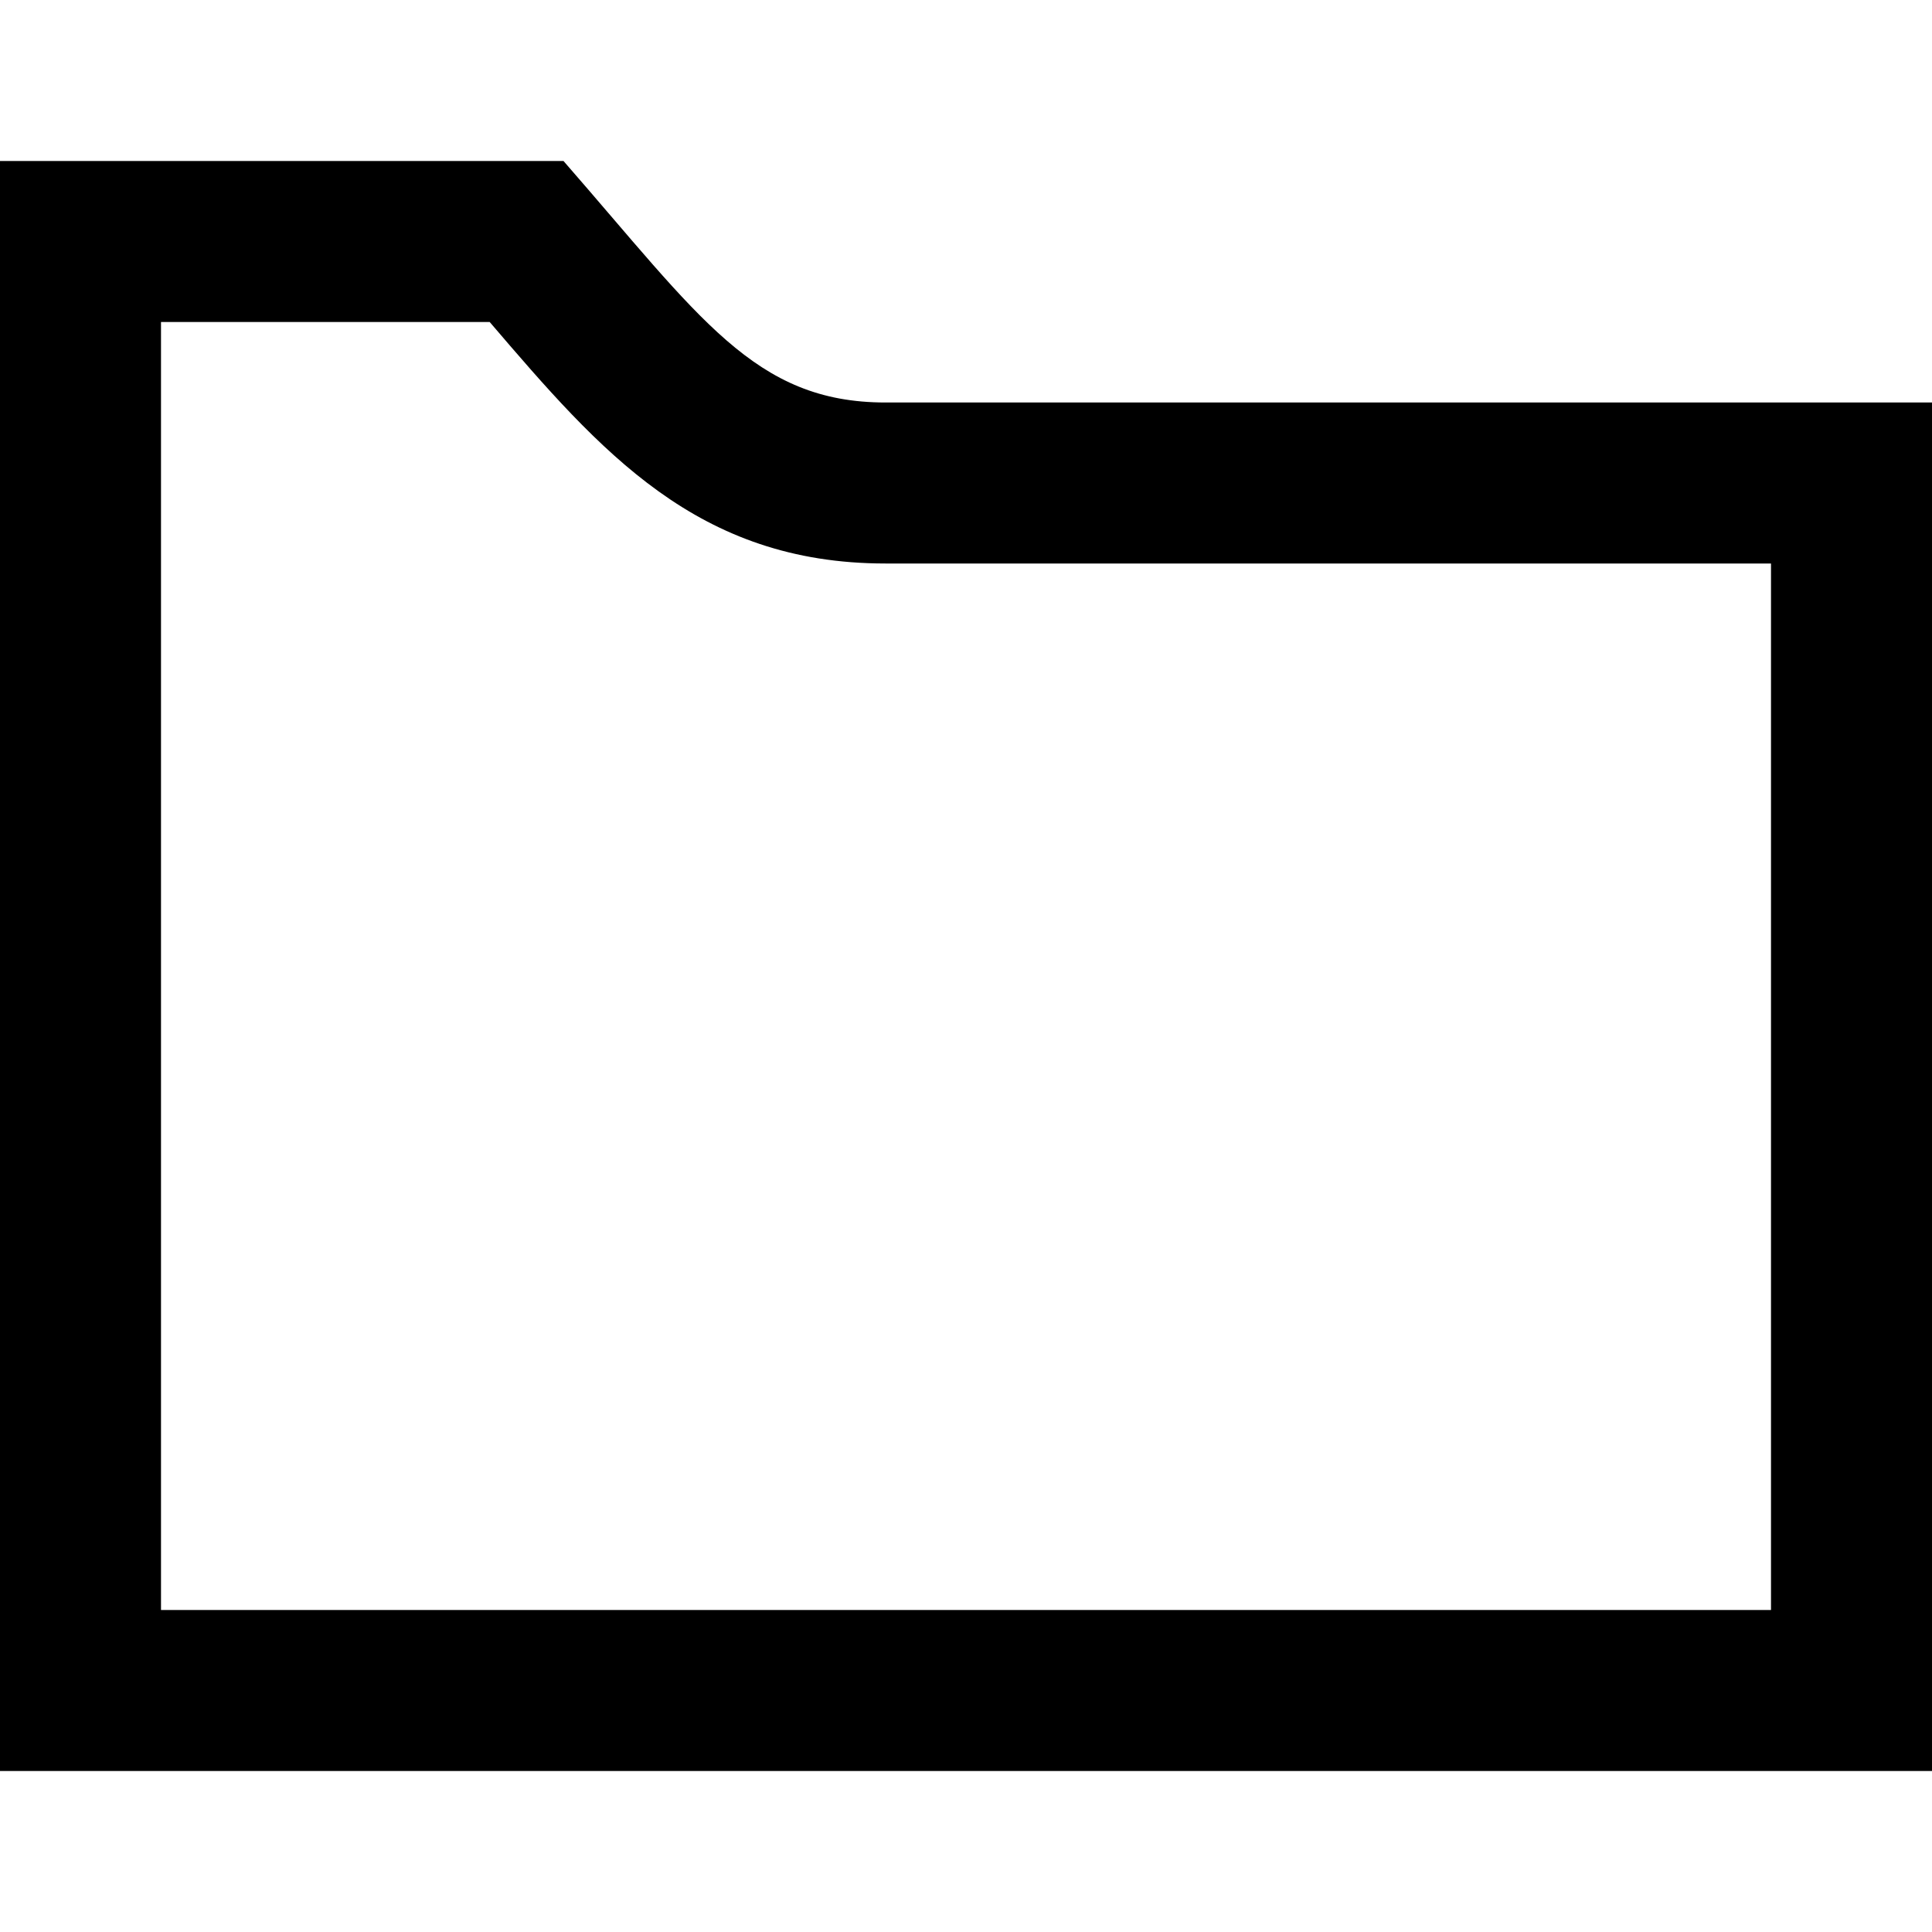
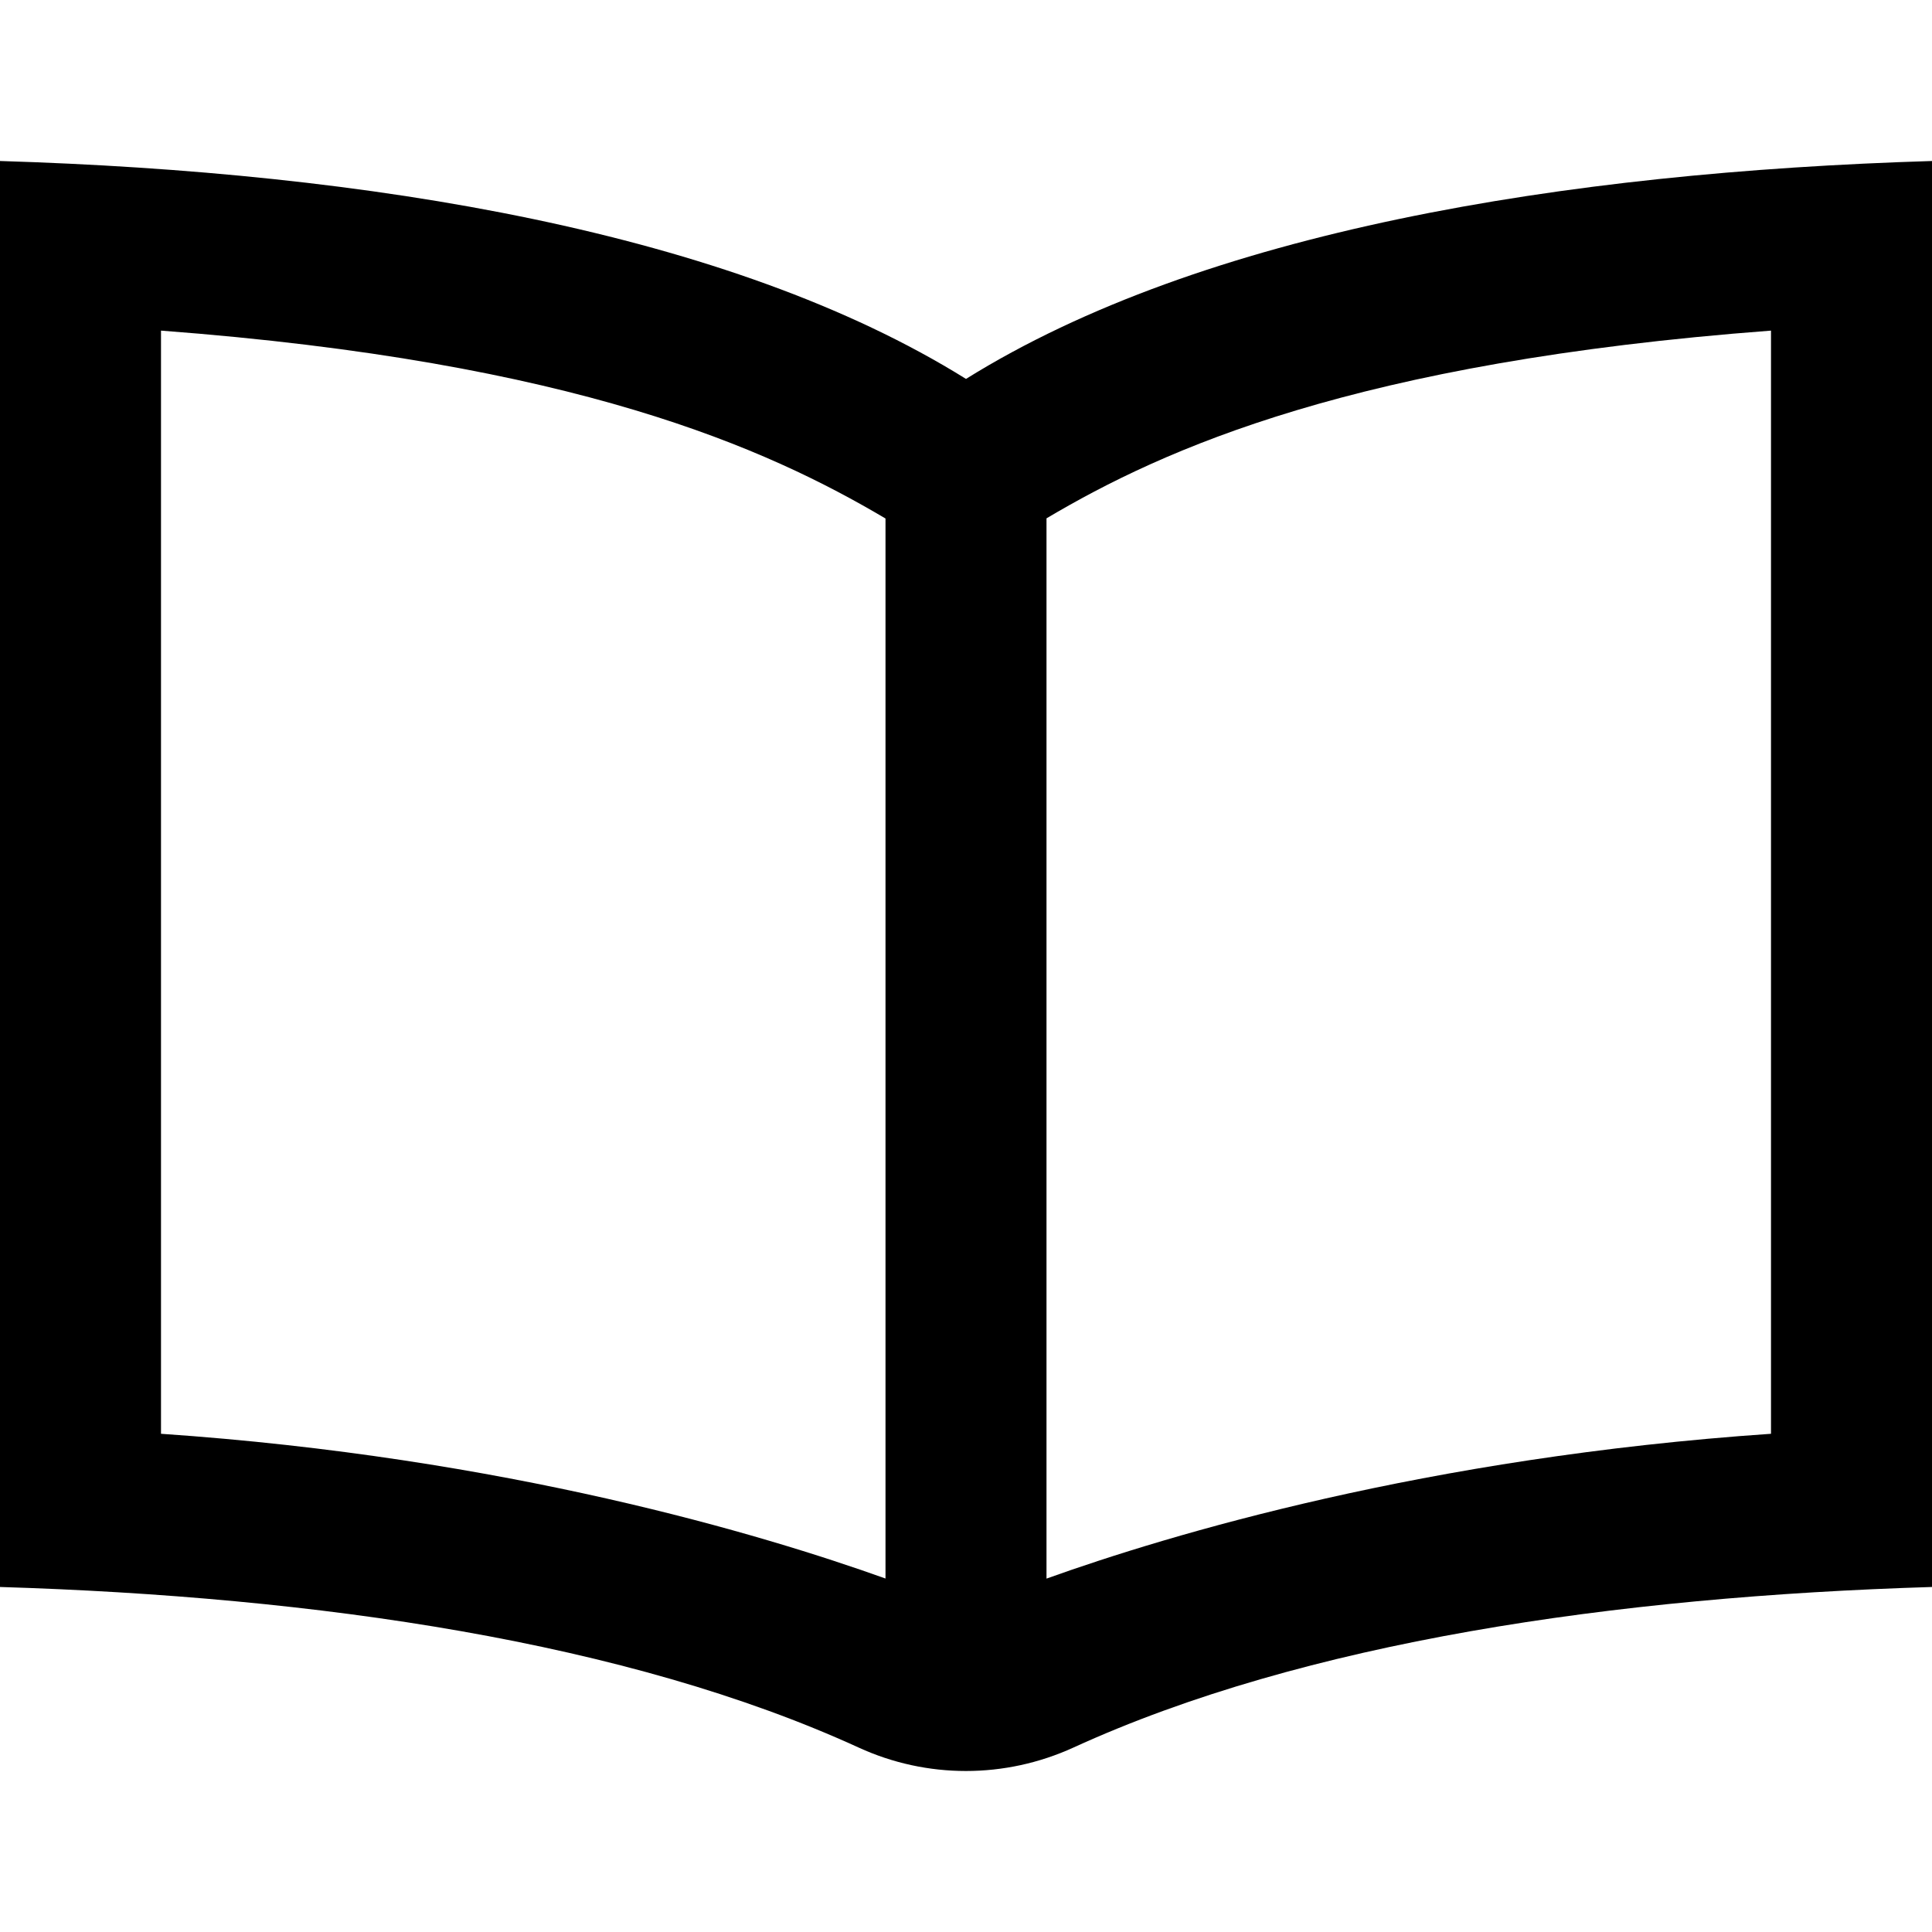
<svg xmlns="http://www.w3.org/2000/svg" width="24" height="24" viewBox="0 0 24 24">
-   <path d="M6.083 4c1.38 1.612 2.578 3 4.917 3h11v13h-20v-16h4.083zm.917-2h-7v20h24v-17h-13c-1.629 0-2.305-1.058-4-3z" />
+   <path d="M12 4.707c-2.938-1.83-7.416-2.567-12-2.707v17.714c3.937.12 7.795.681 10.667 1.995.846.388 1.817.388 2.667 0 2.872-1.314 6.729-1.875 10.666-1.995v-17.714c-4.584.14-9.062.877-12 2.707zm-10 13.104v-13.704c5.157.389 7.527 1.463 9 2.334v13.168c-1.525-.546-4.716-1.505-9-1.798zm20 0c-4.283.293-7.475 1.252-9 1.799v-13.171c1.453-.861 3.83-1.942 9-2.332v13.704z" />
</svg>
